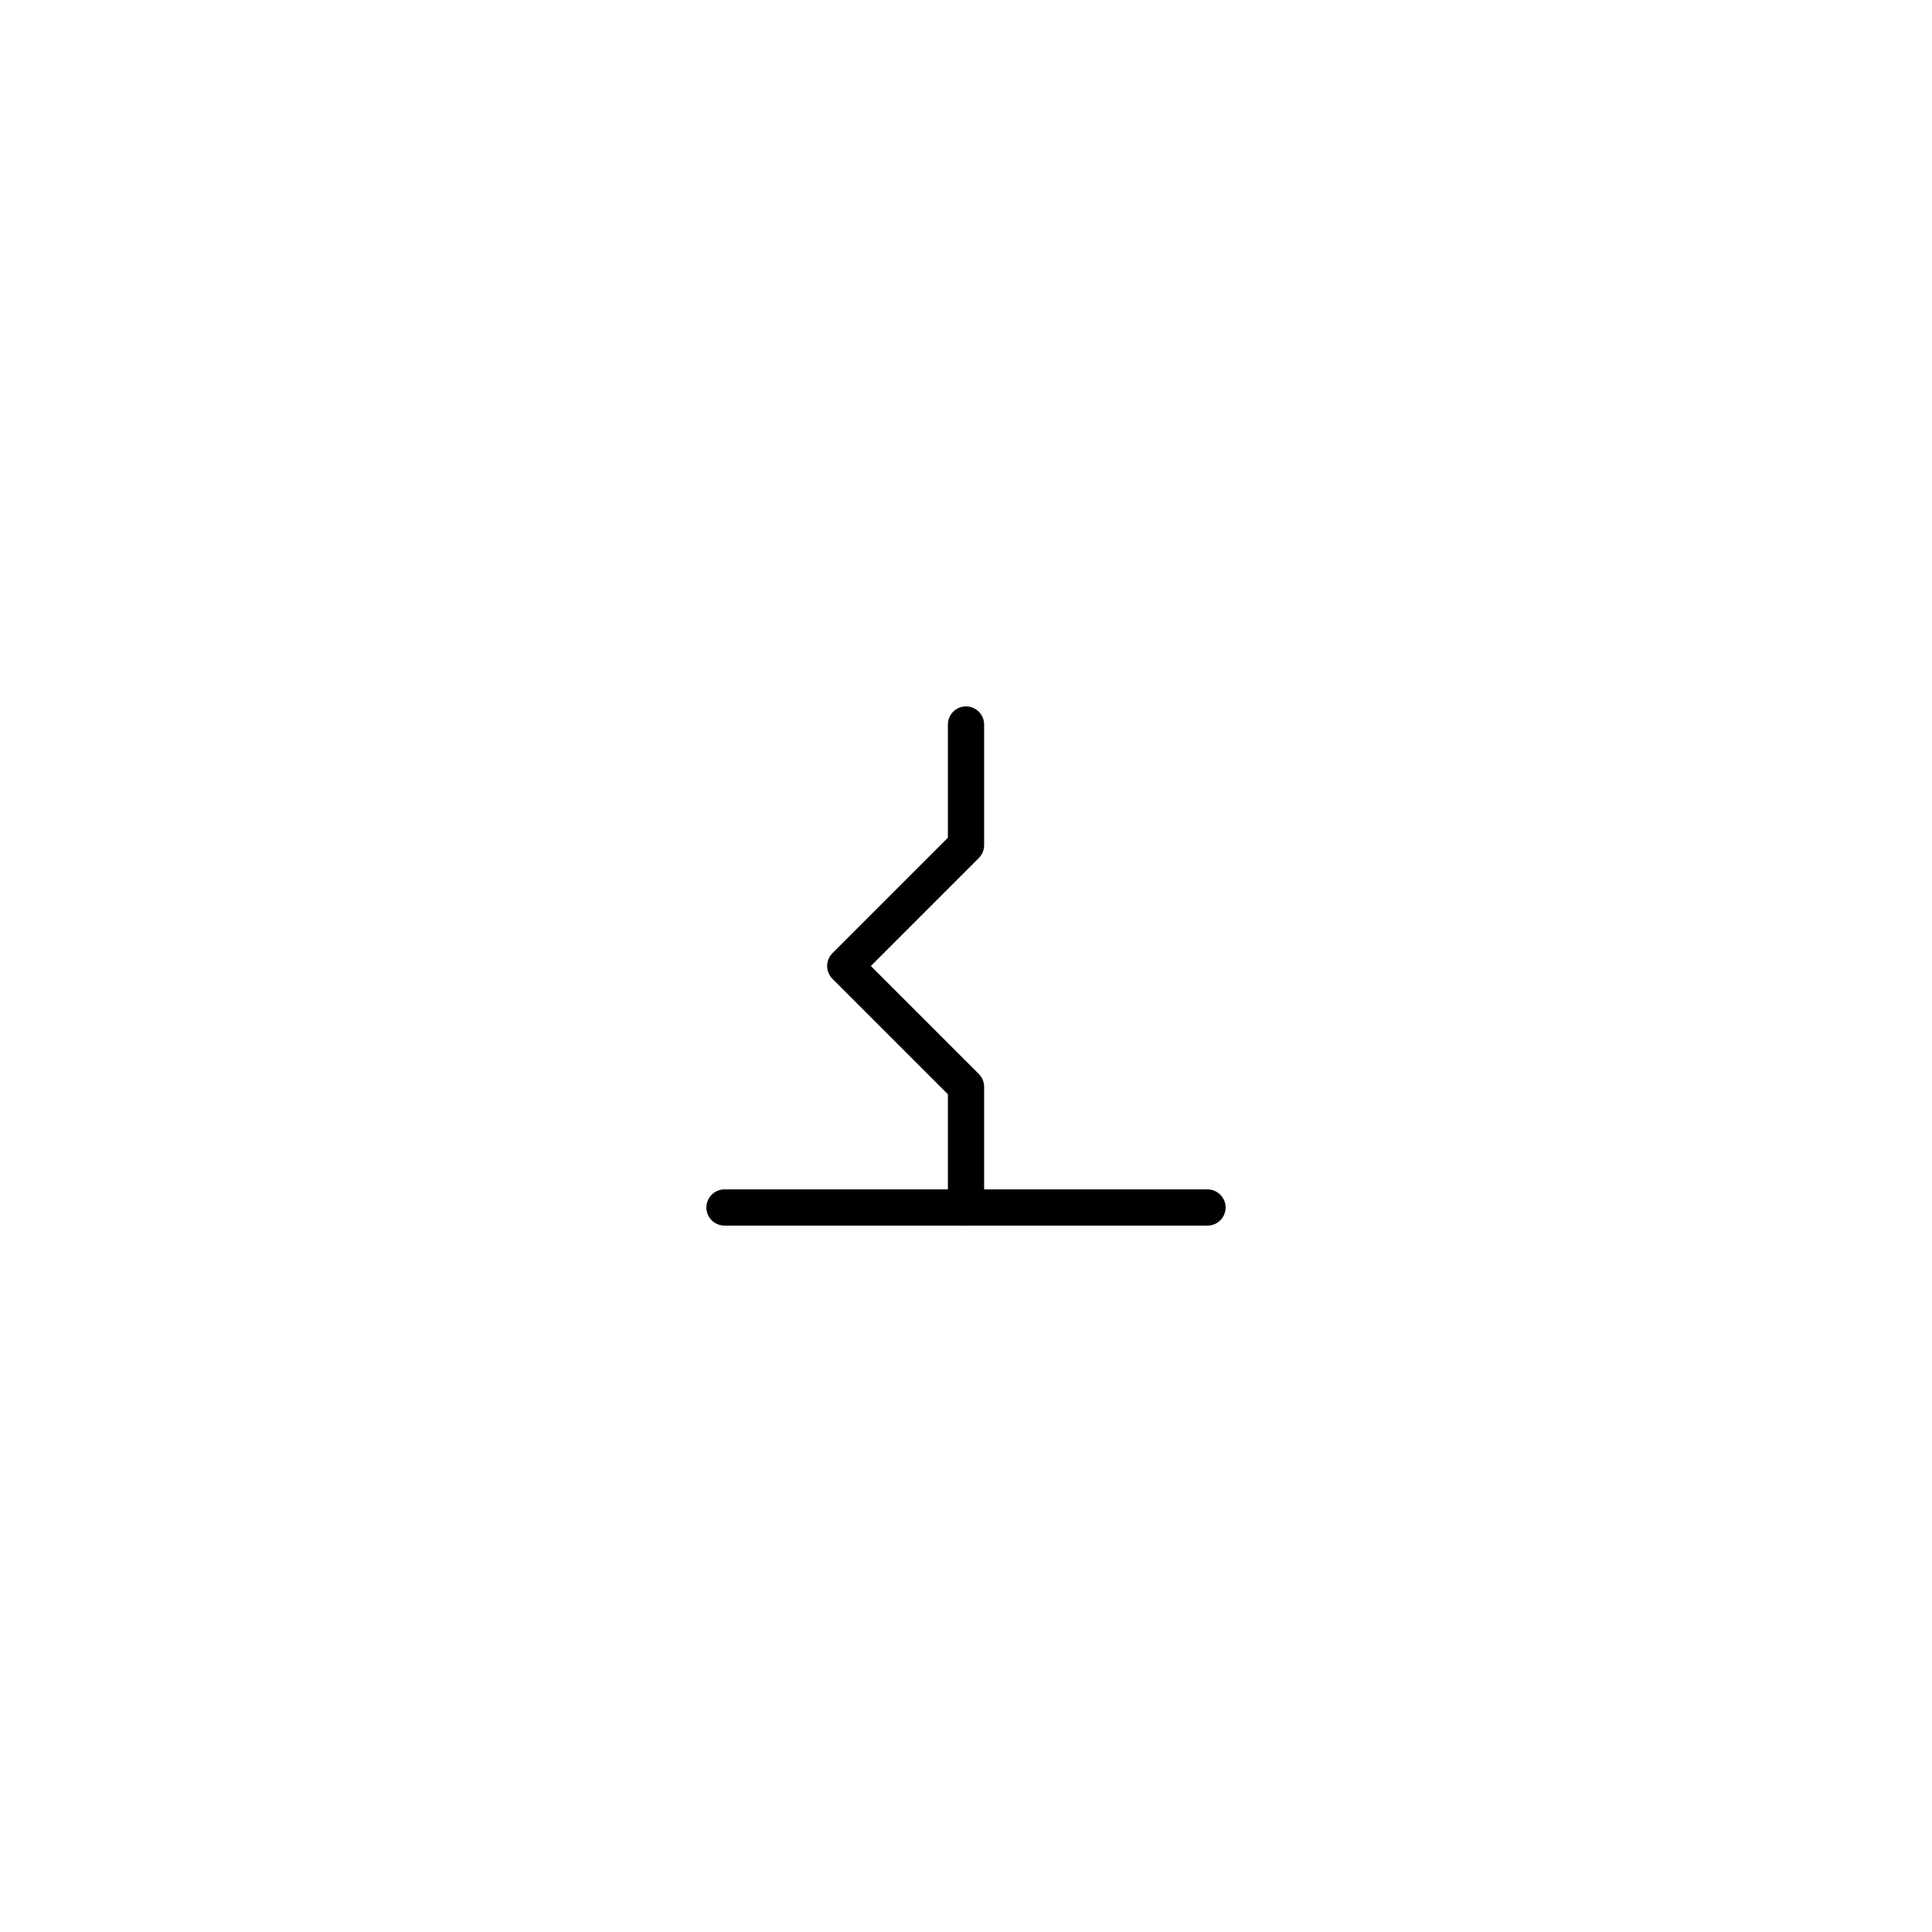
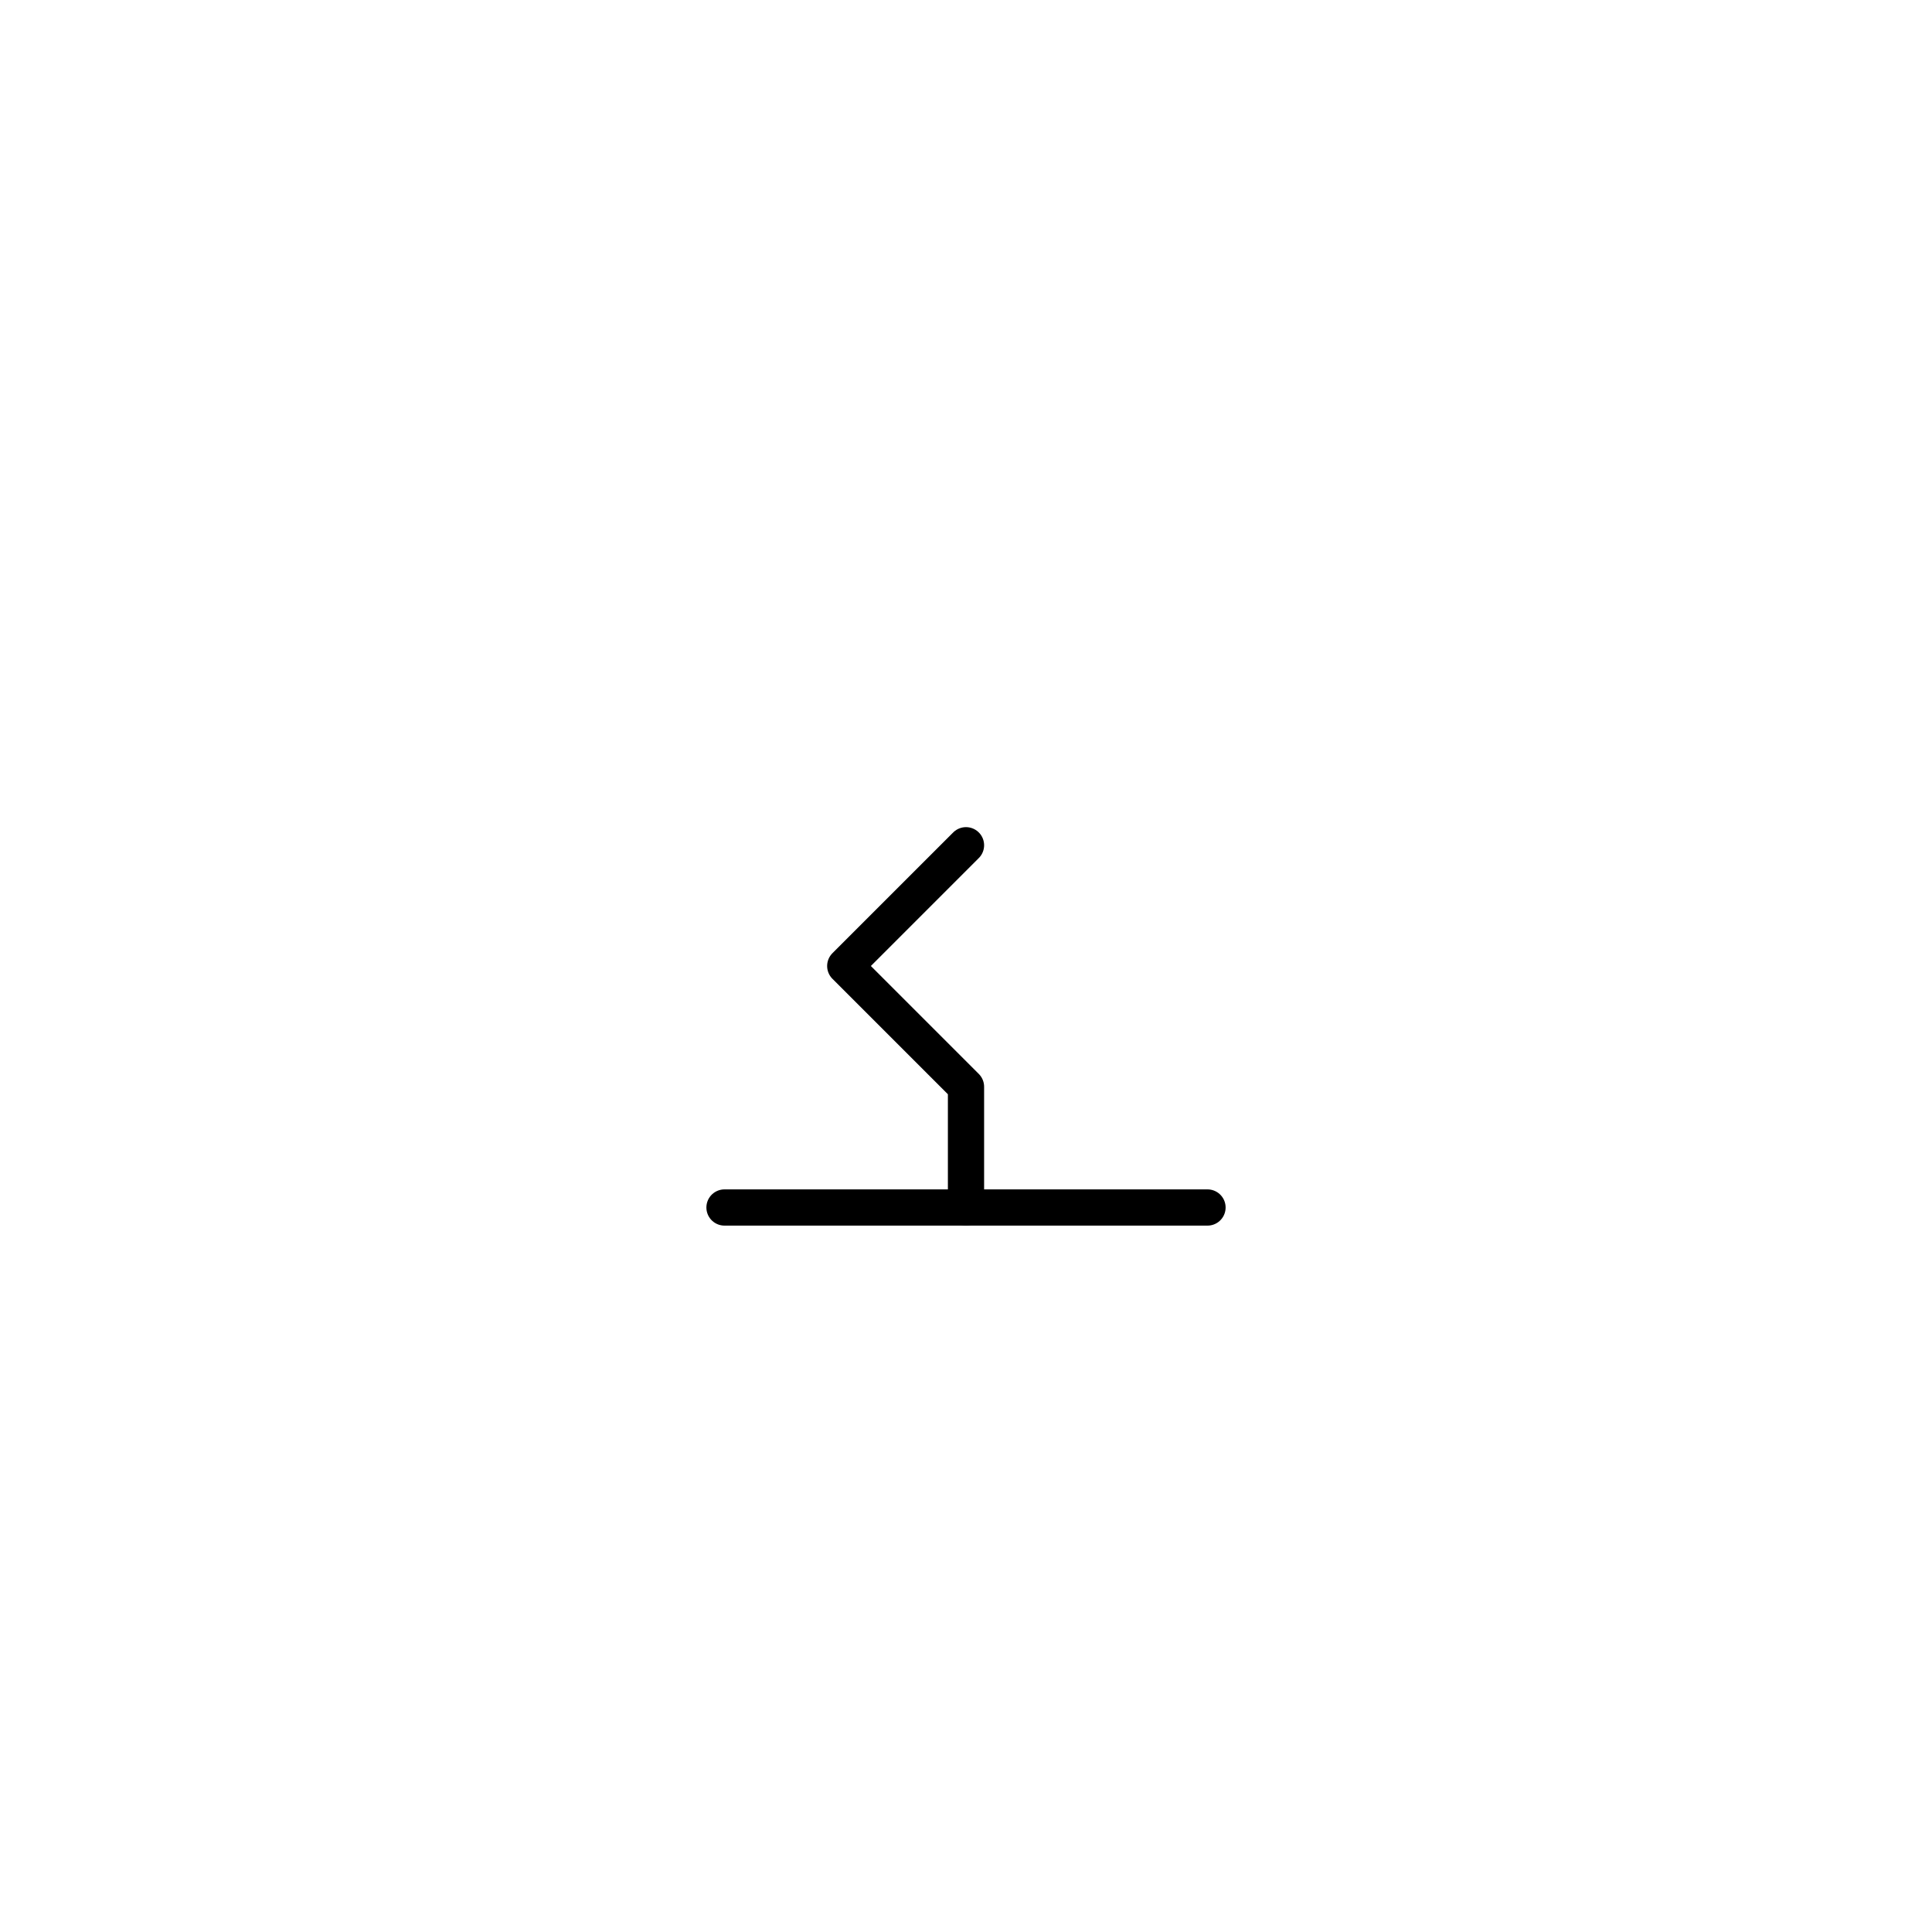
- <svg xmlns="http://www.w3.org/2000/svg" viewBox="0 0 80 80" width="80" height="80" data-symbol-id="tryckknapp-bistabil" data-symbol-name="Tryckknapp bistabil (tillägg)" data-designation-prefix="S" data-width="80" data-height="80">
+ <svg xmlns="http://www.w3.org/2000/svg" viewBox="0 0 80 80" width="80" height="80" data-symbol-id="tryckknapp-bistabil" data-symbol-name="Tryckknapp bistabil (tillägg)" data-designation-prefix="S" data-width="80" data-height="80" data-stem-x="40" data-stem-attach-y="35" data-stem-default-y="30" data-stem-dashed="false">
  <g class="symbol-geometry" fill="none" stroke="#000" stroke-width="1.5" stroke-linecap="round" stroke-linejoin="round">
    <path d="M 30 50 L 50 50" />
-     <path d="M 40 30 L 40 35 L 35 40 L 40 45 L 40 50" />
+     <path d="M 40 35 L 35 40 L 40 45 L 40 50" />
  </g>
</svg>
